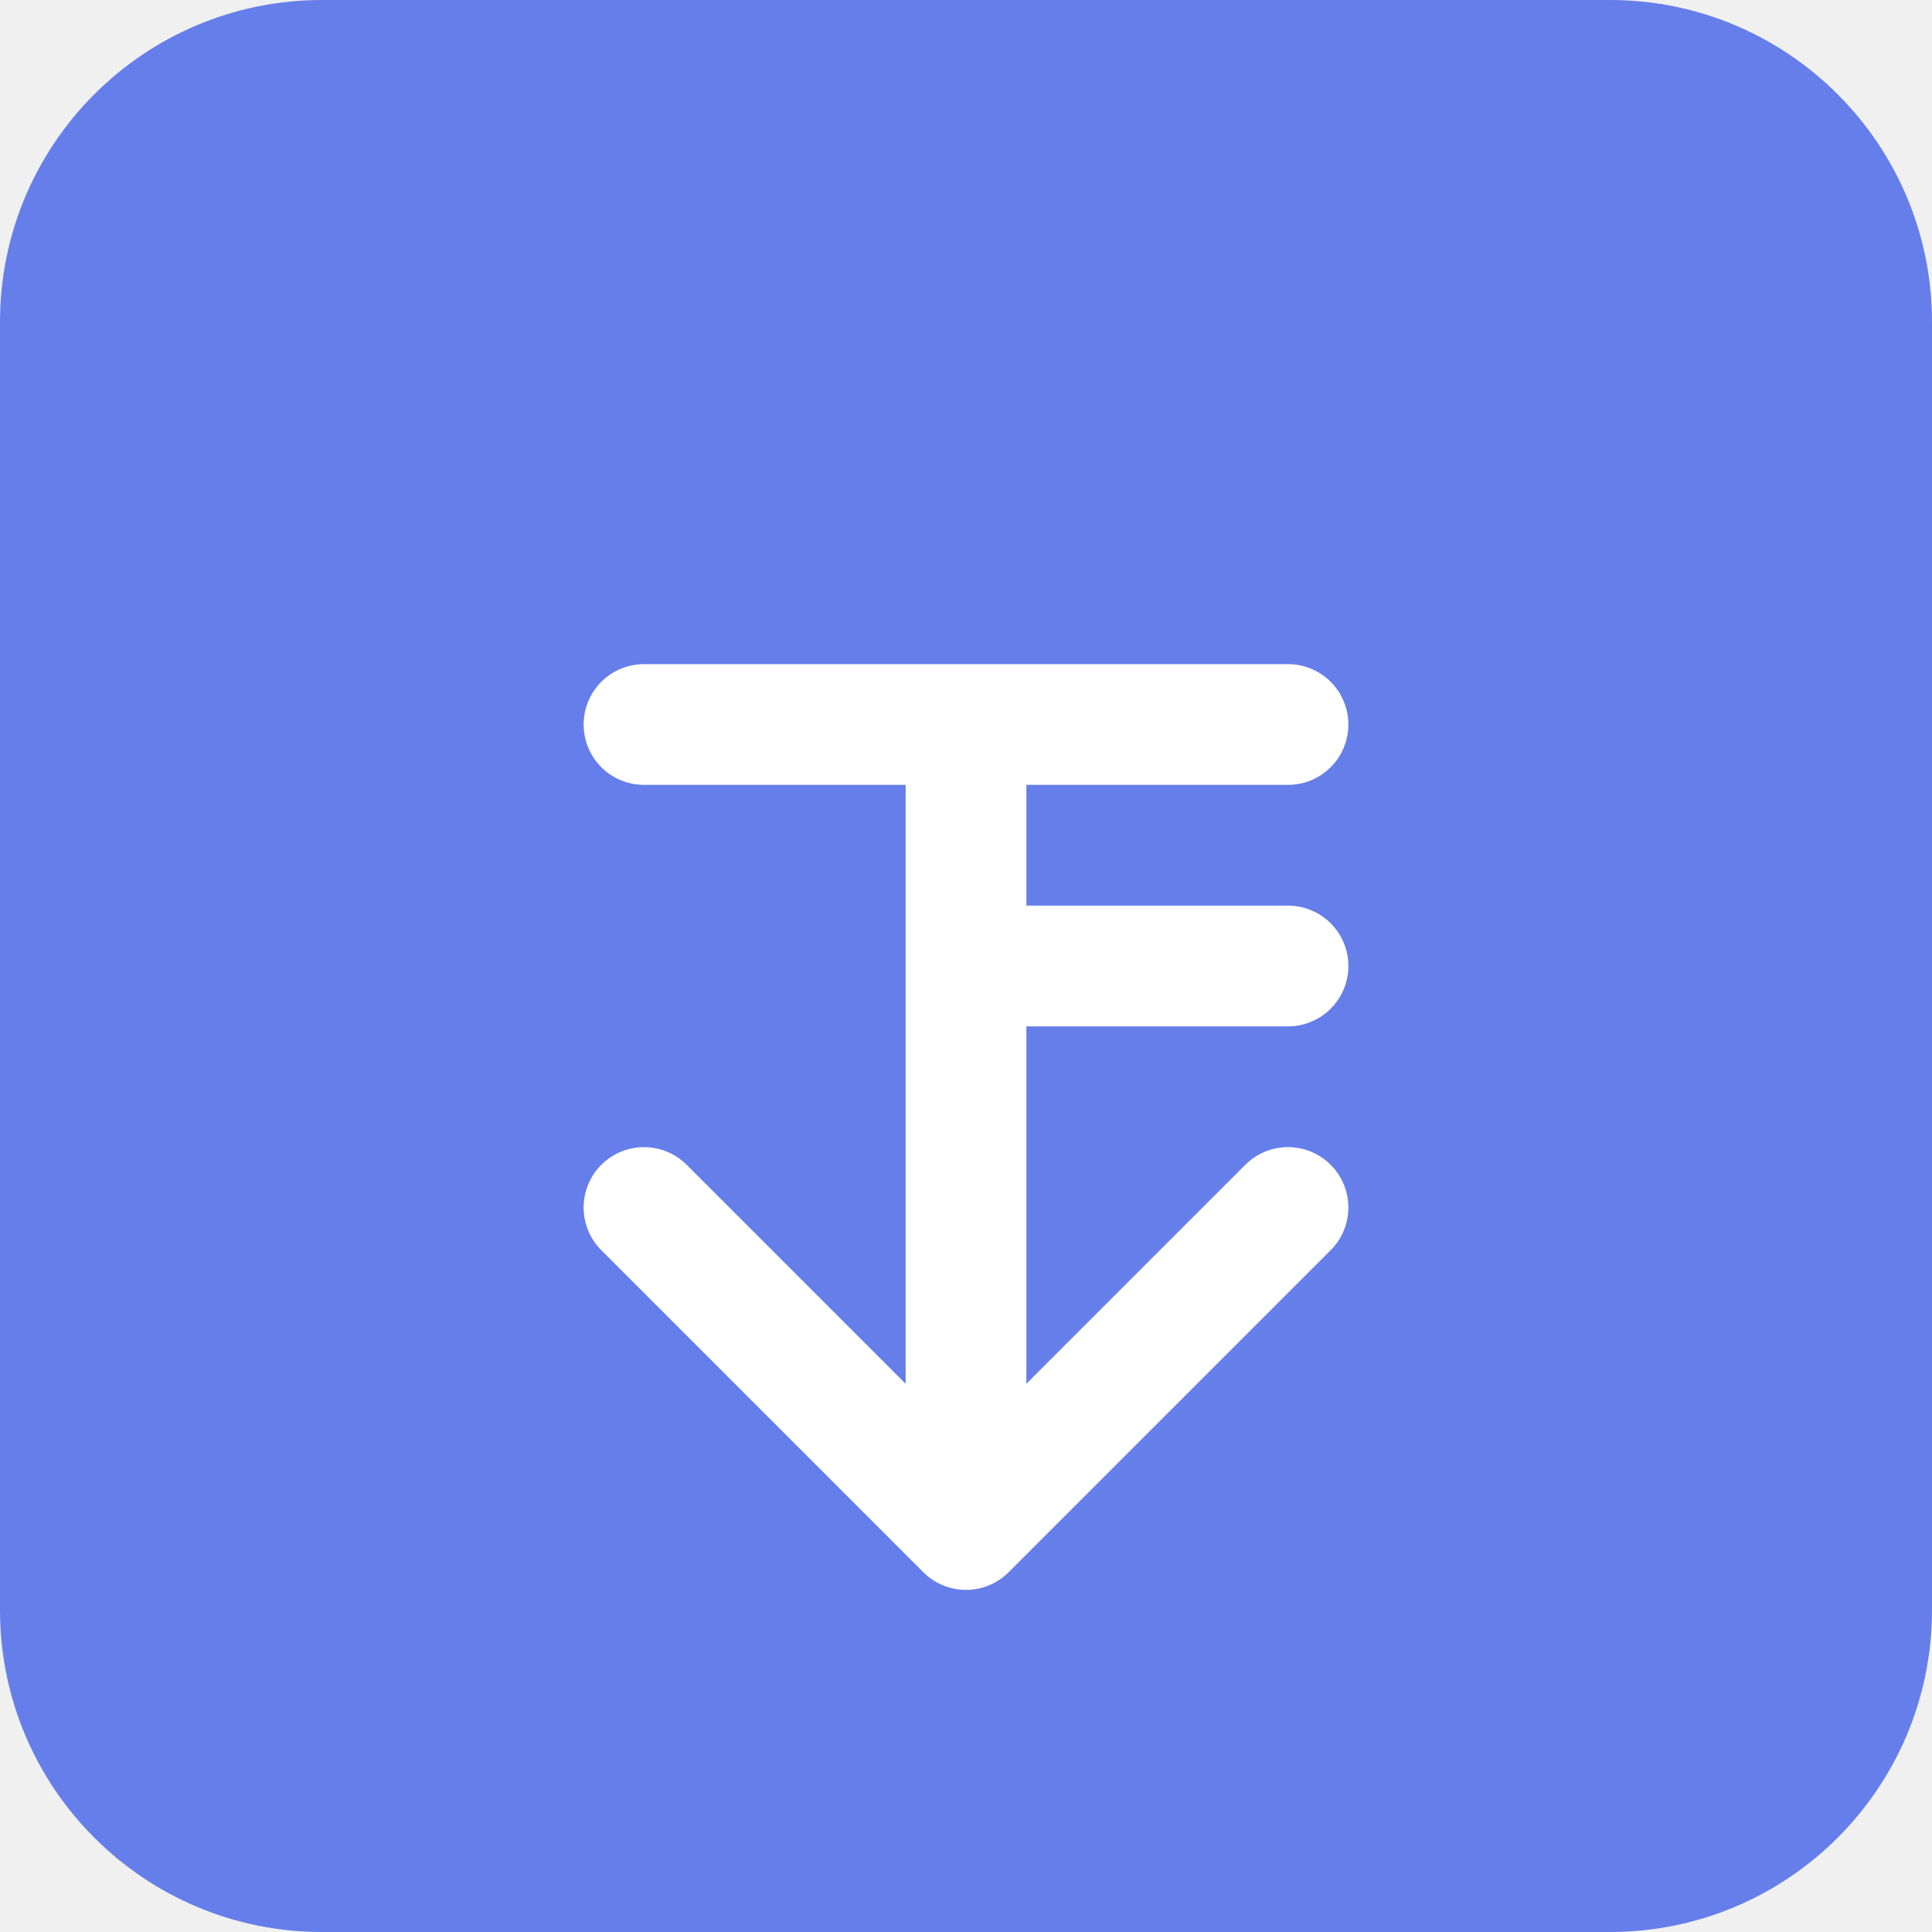
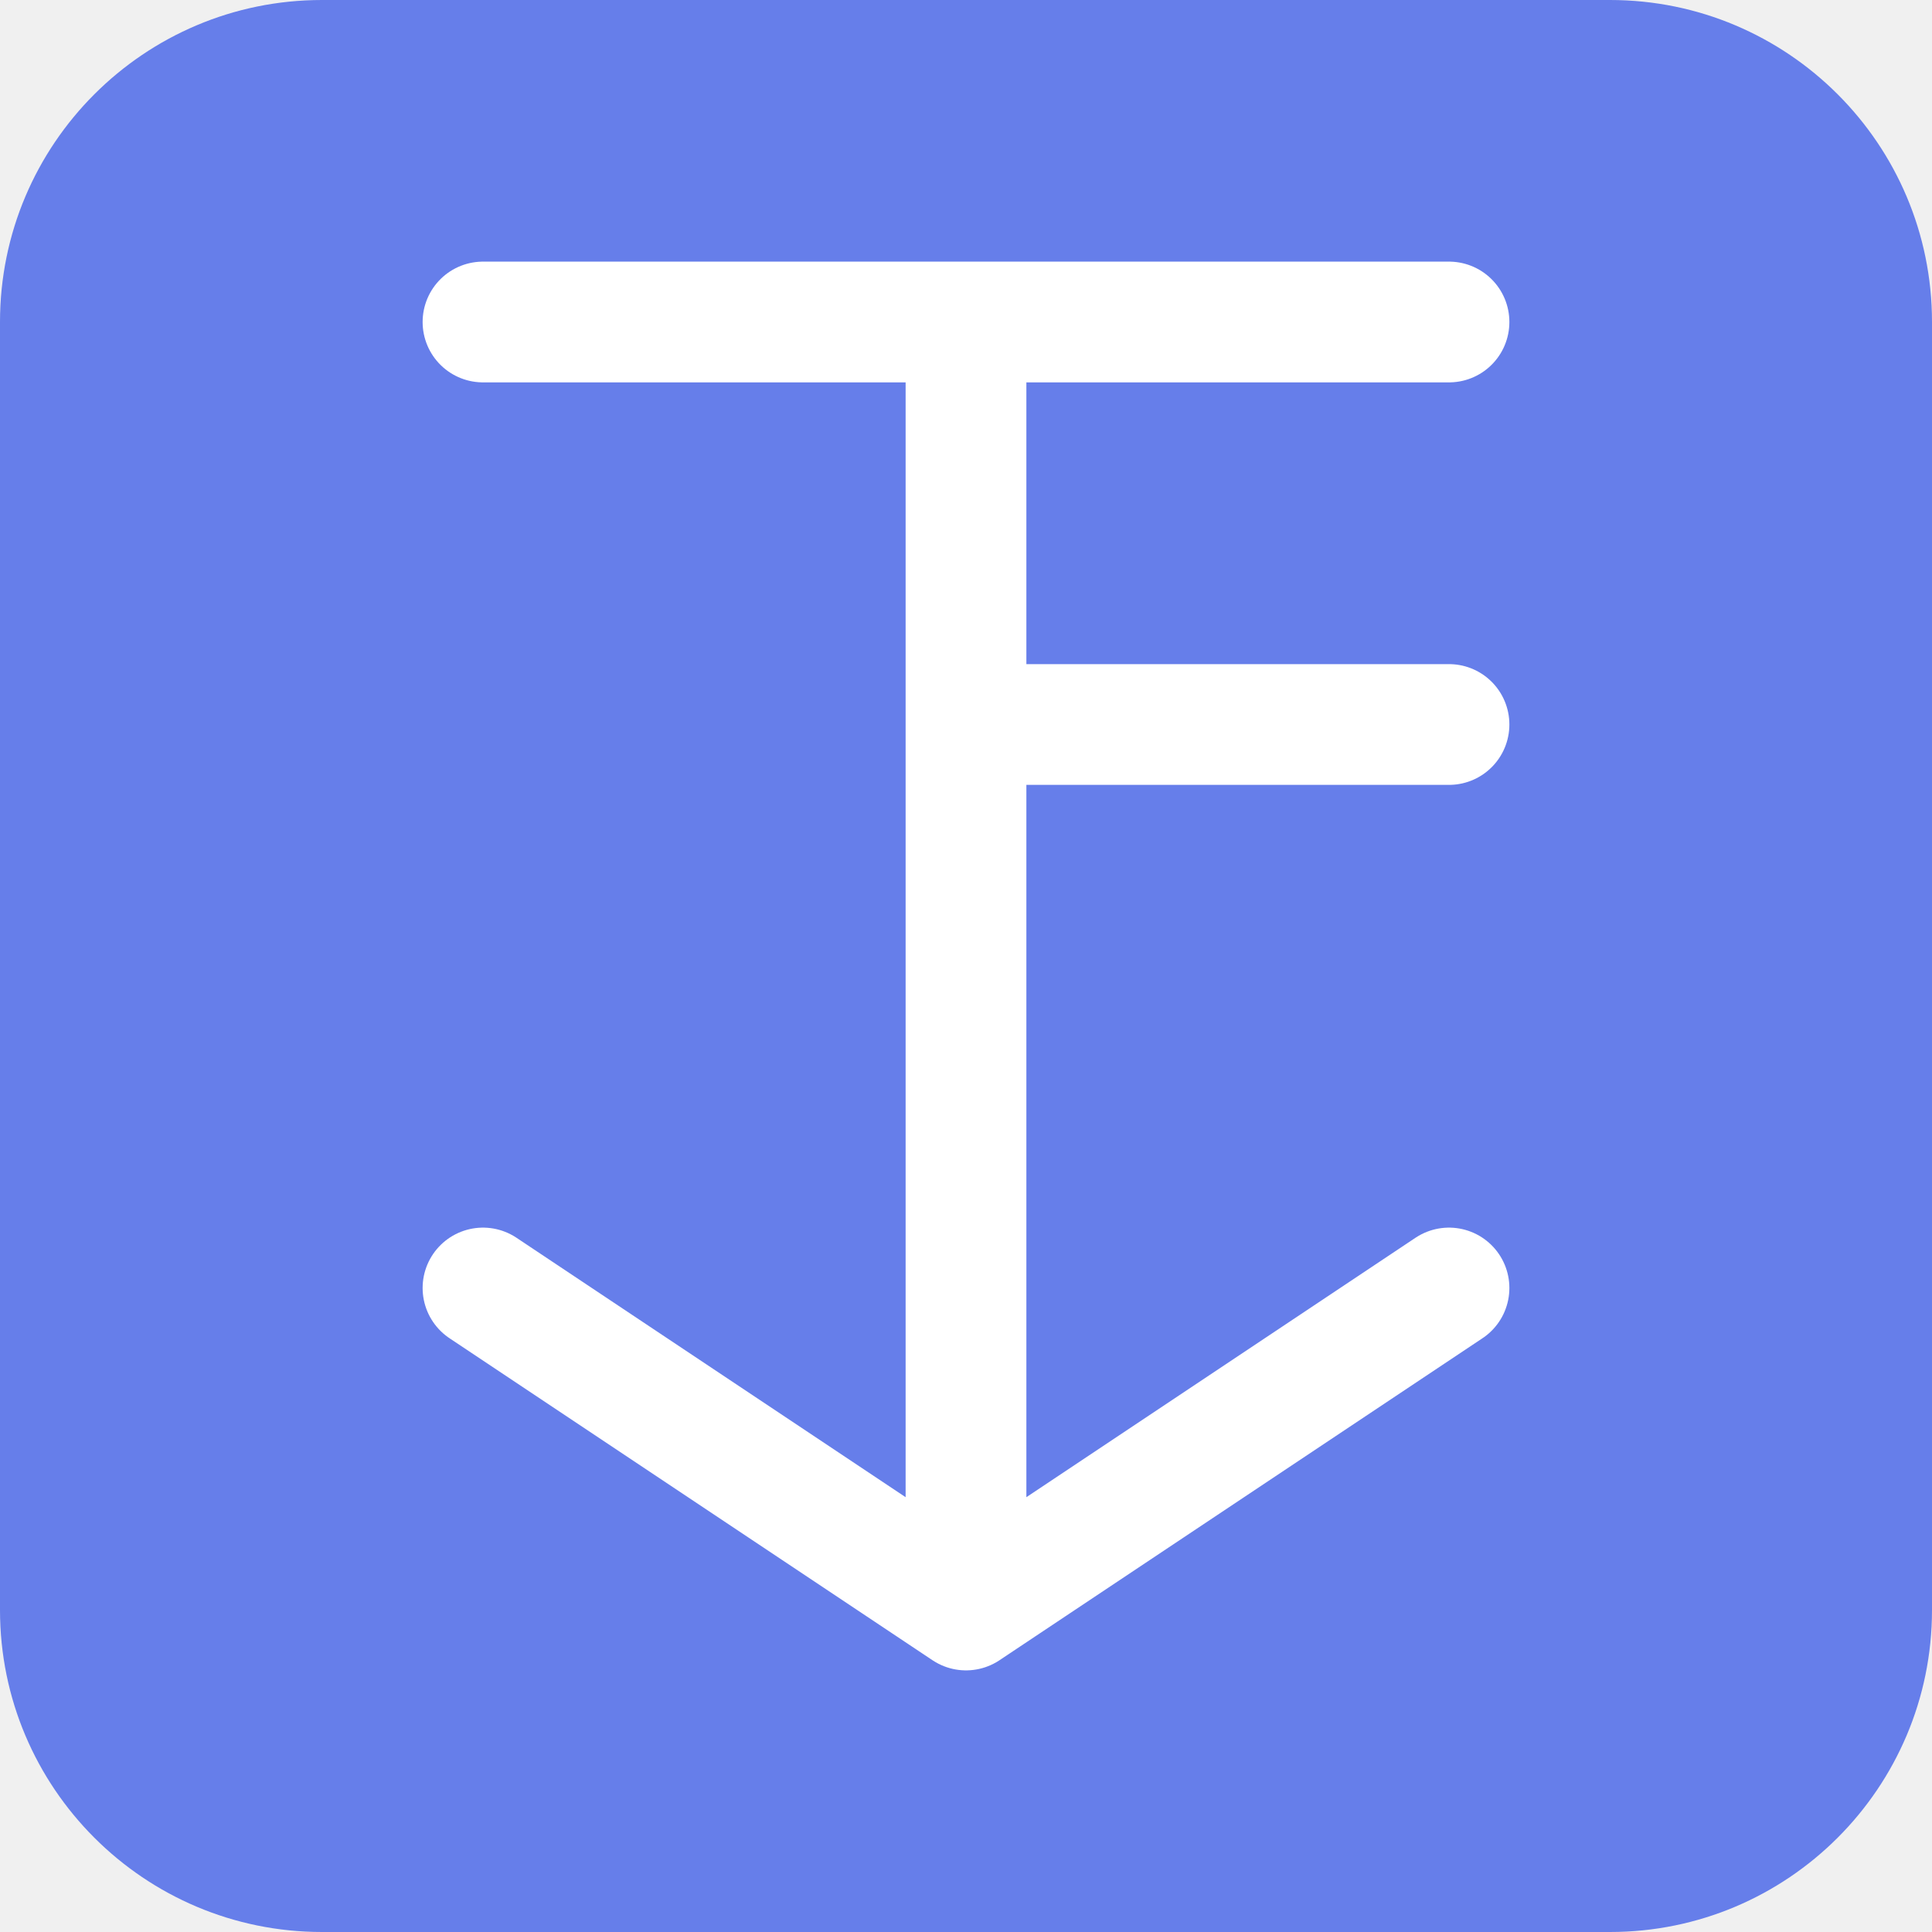
<svg xmlns="http://www.w3.org/2000/svg" width="48" height="48" viewBox="0 0 48 48">
  <rect width="48" height="48" rx="8" fill="#667eea" />
-   <path d="M24 18 L24 38 M16 30 L24 38 L32 30 M24 18 L16 18 M24 18 L32 18 M24 24 L32 24" stroke="white" stroke-width="3" fill="none" stroke-linecap="round" stroke-linejoin="round" />
+   <path d="M24 8 L24 40 M12 32 L24 40 L36 32 M24 8 L12 8 M24 8 L36 8 M24 18 L36 18" stroke="white" stroke-width="3" fill="none" stroke-linecap="round" stroke-linejoin="round" />
</svg>
